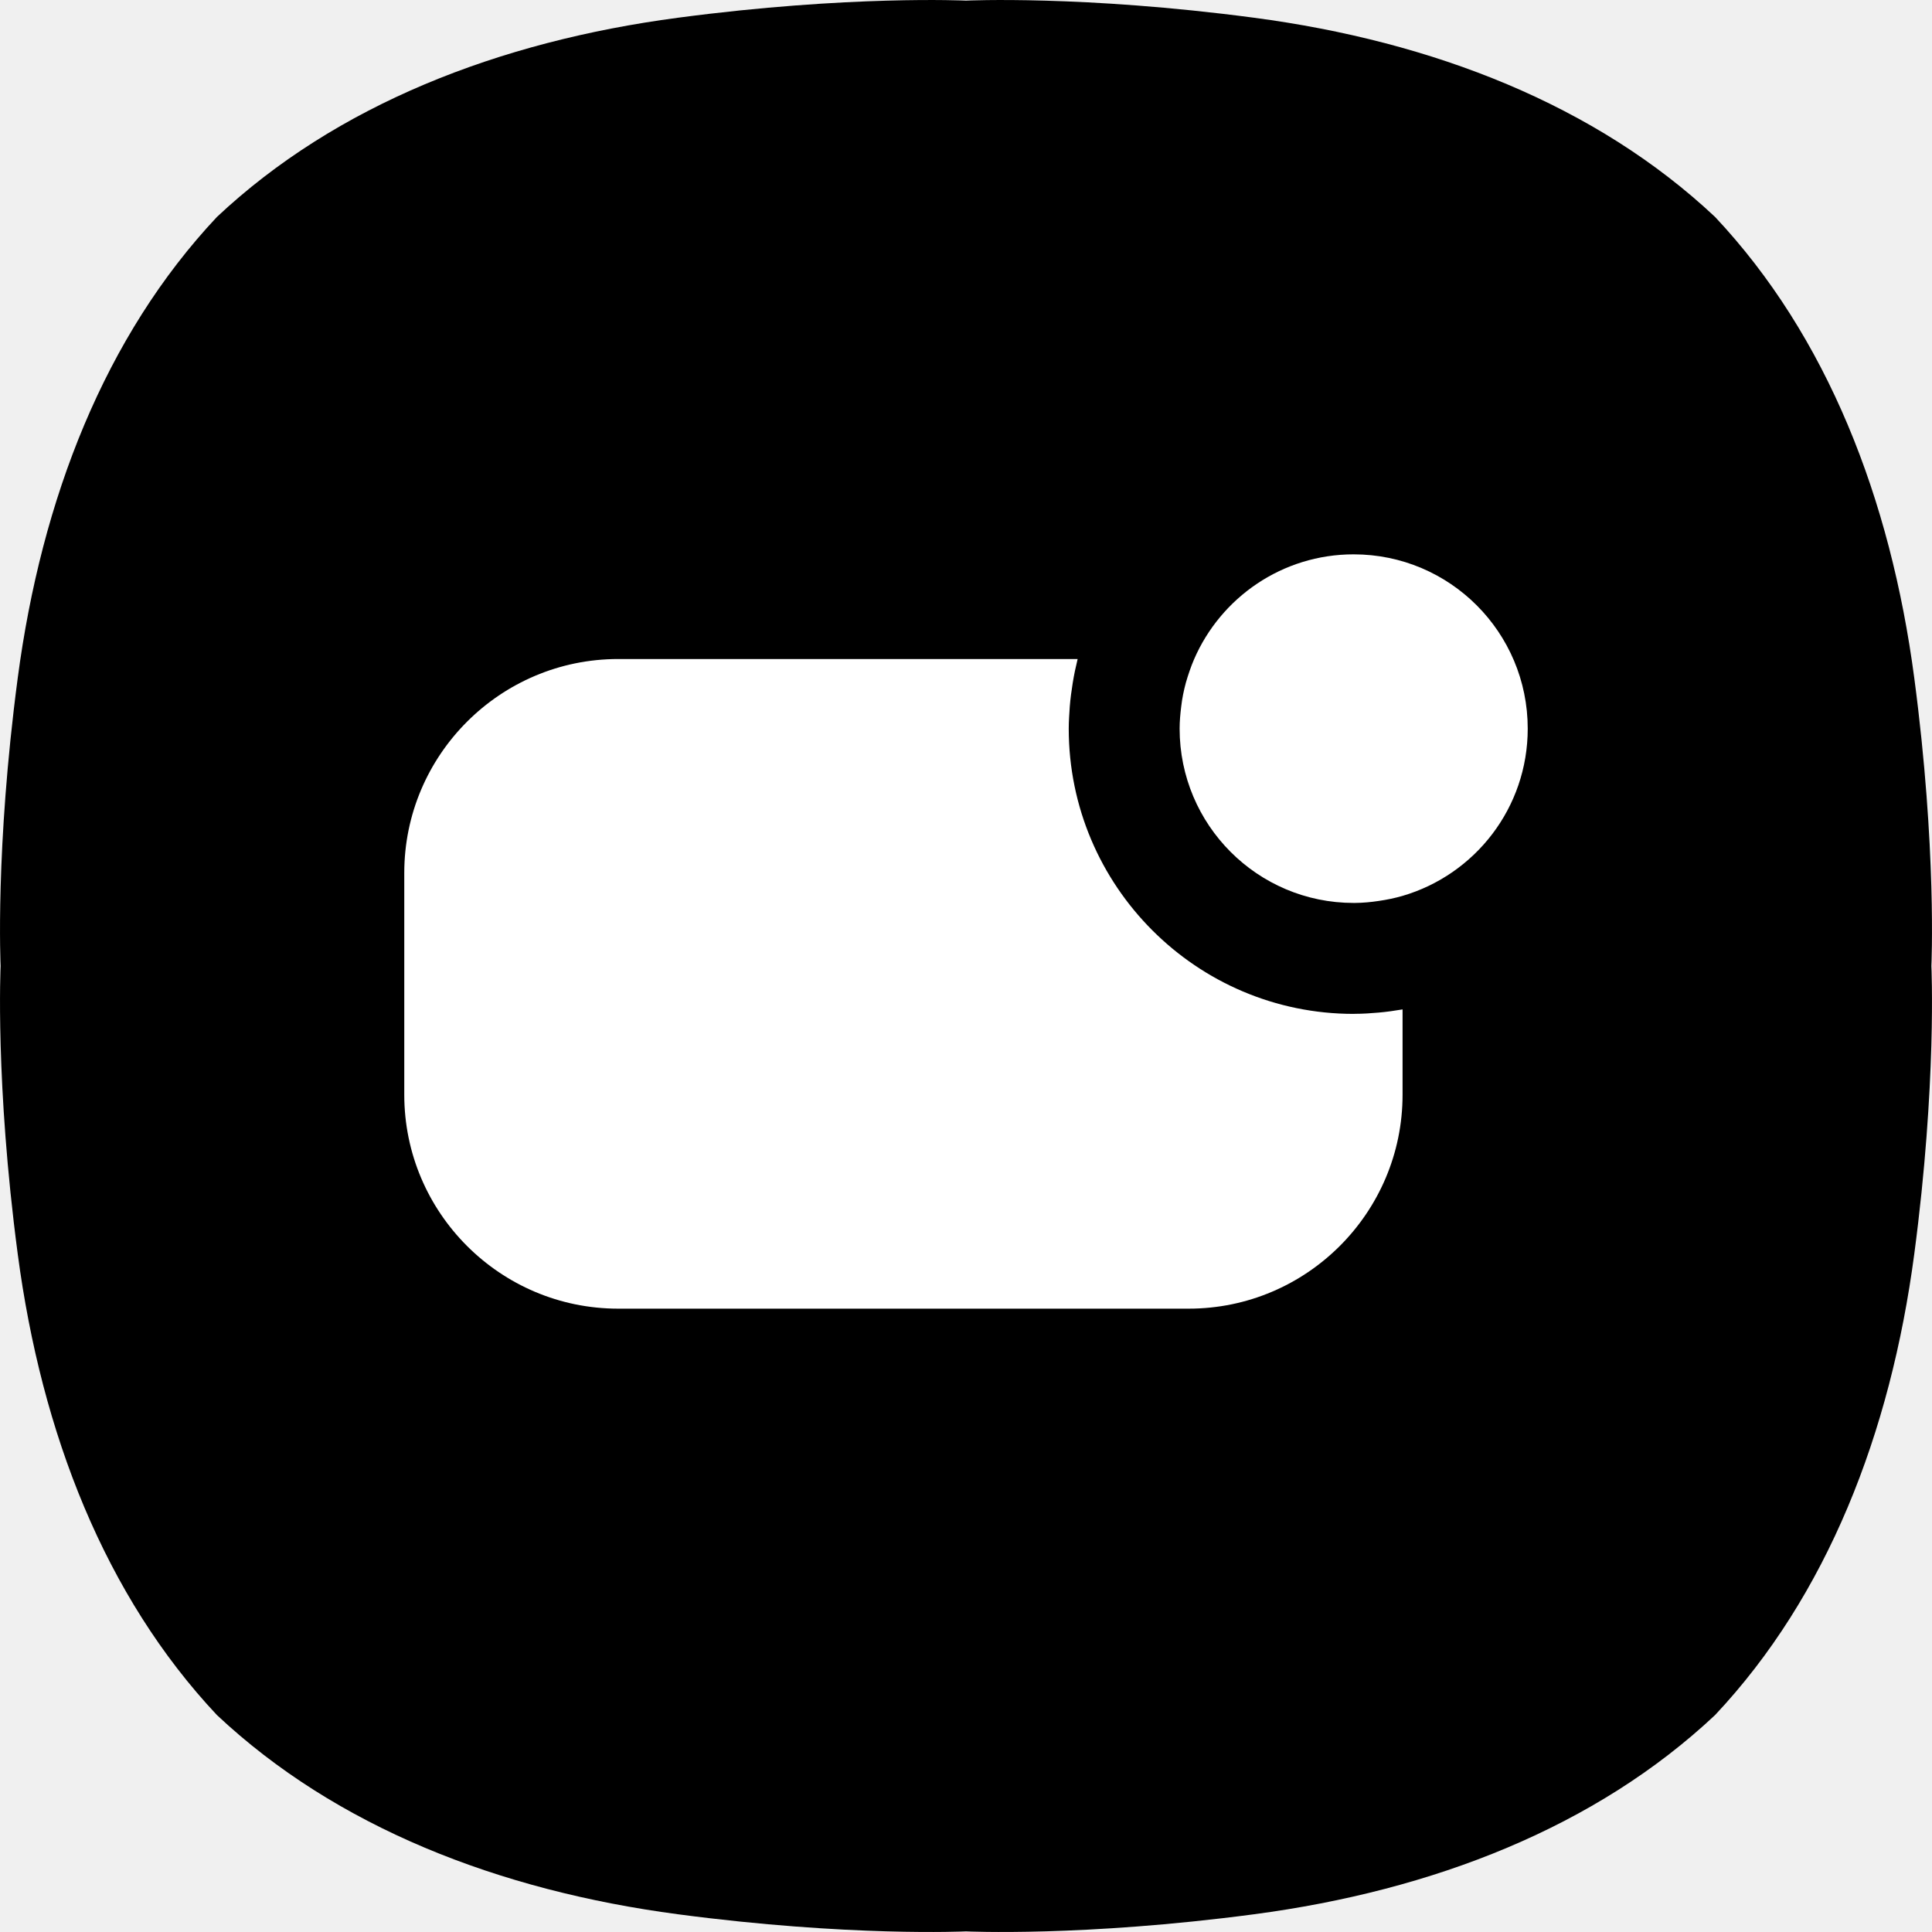
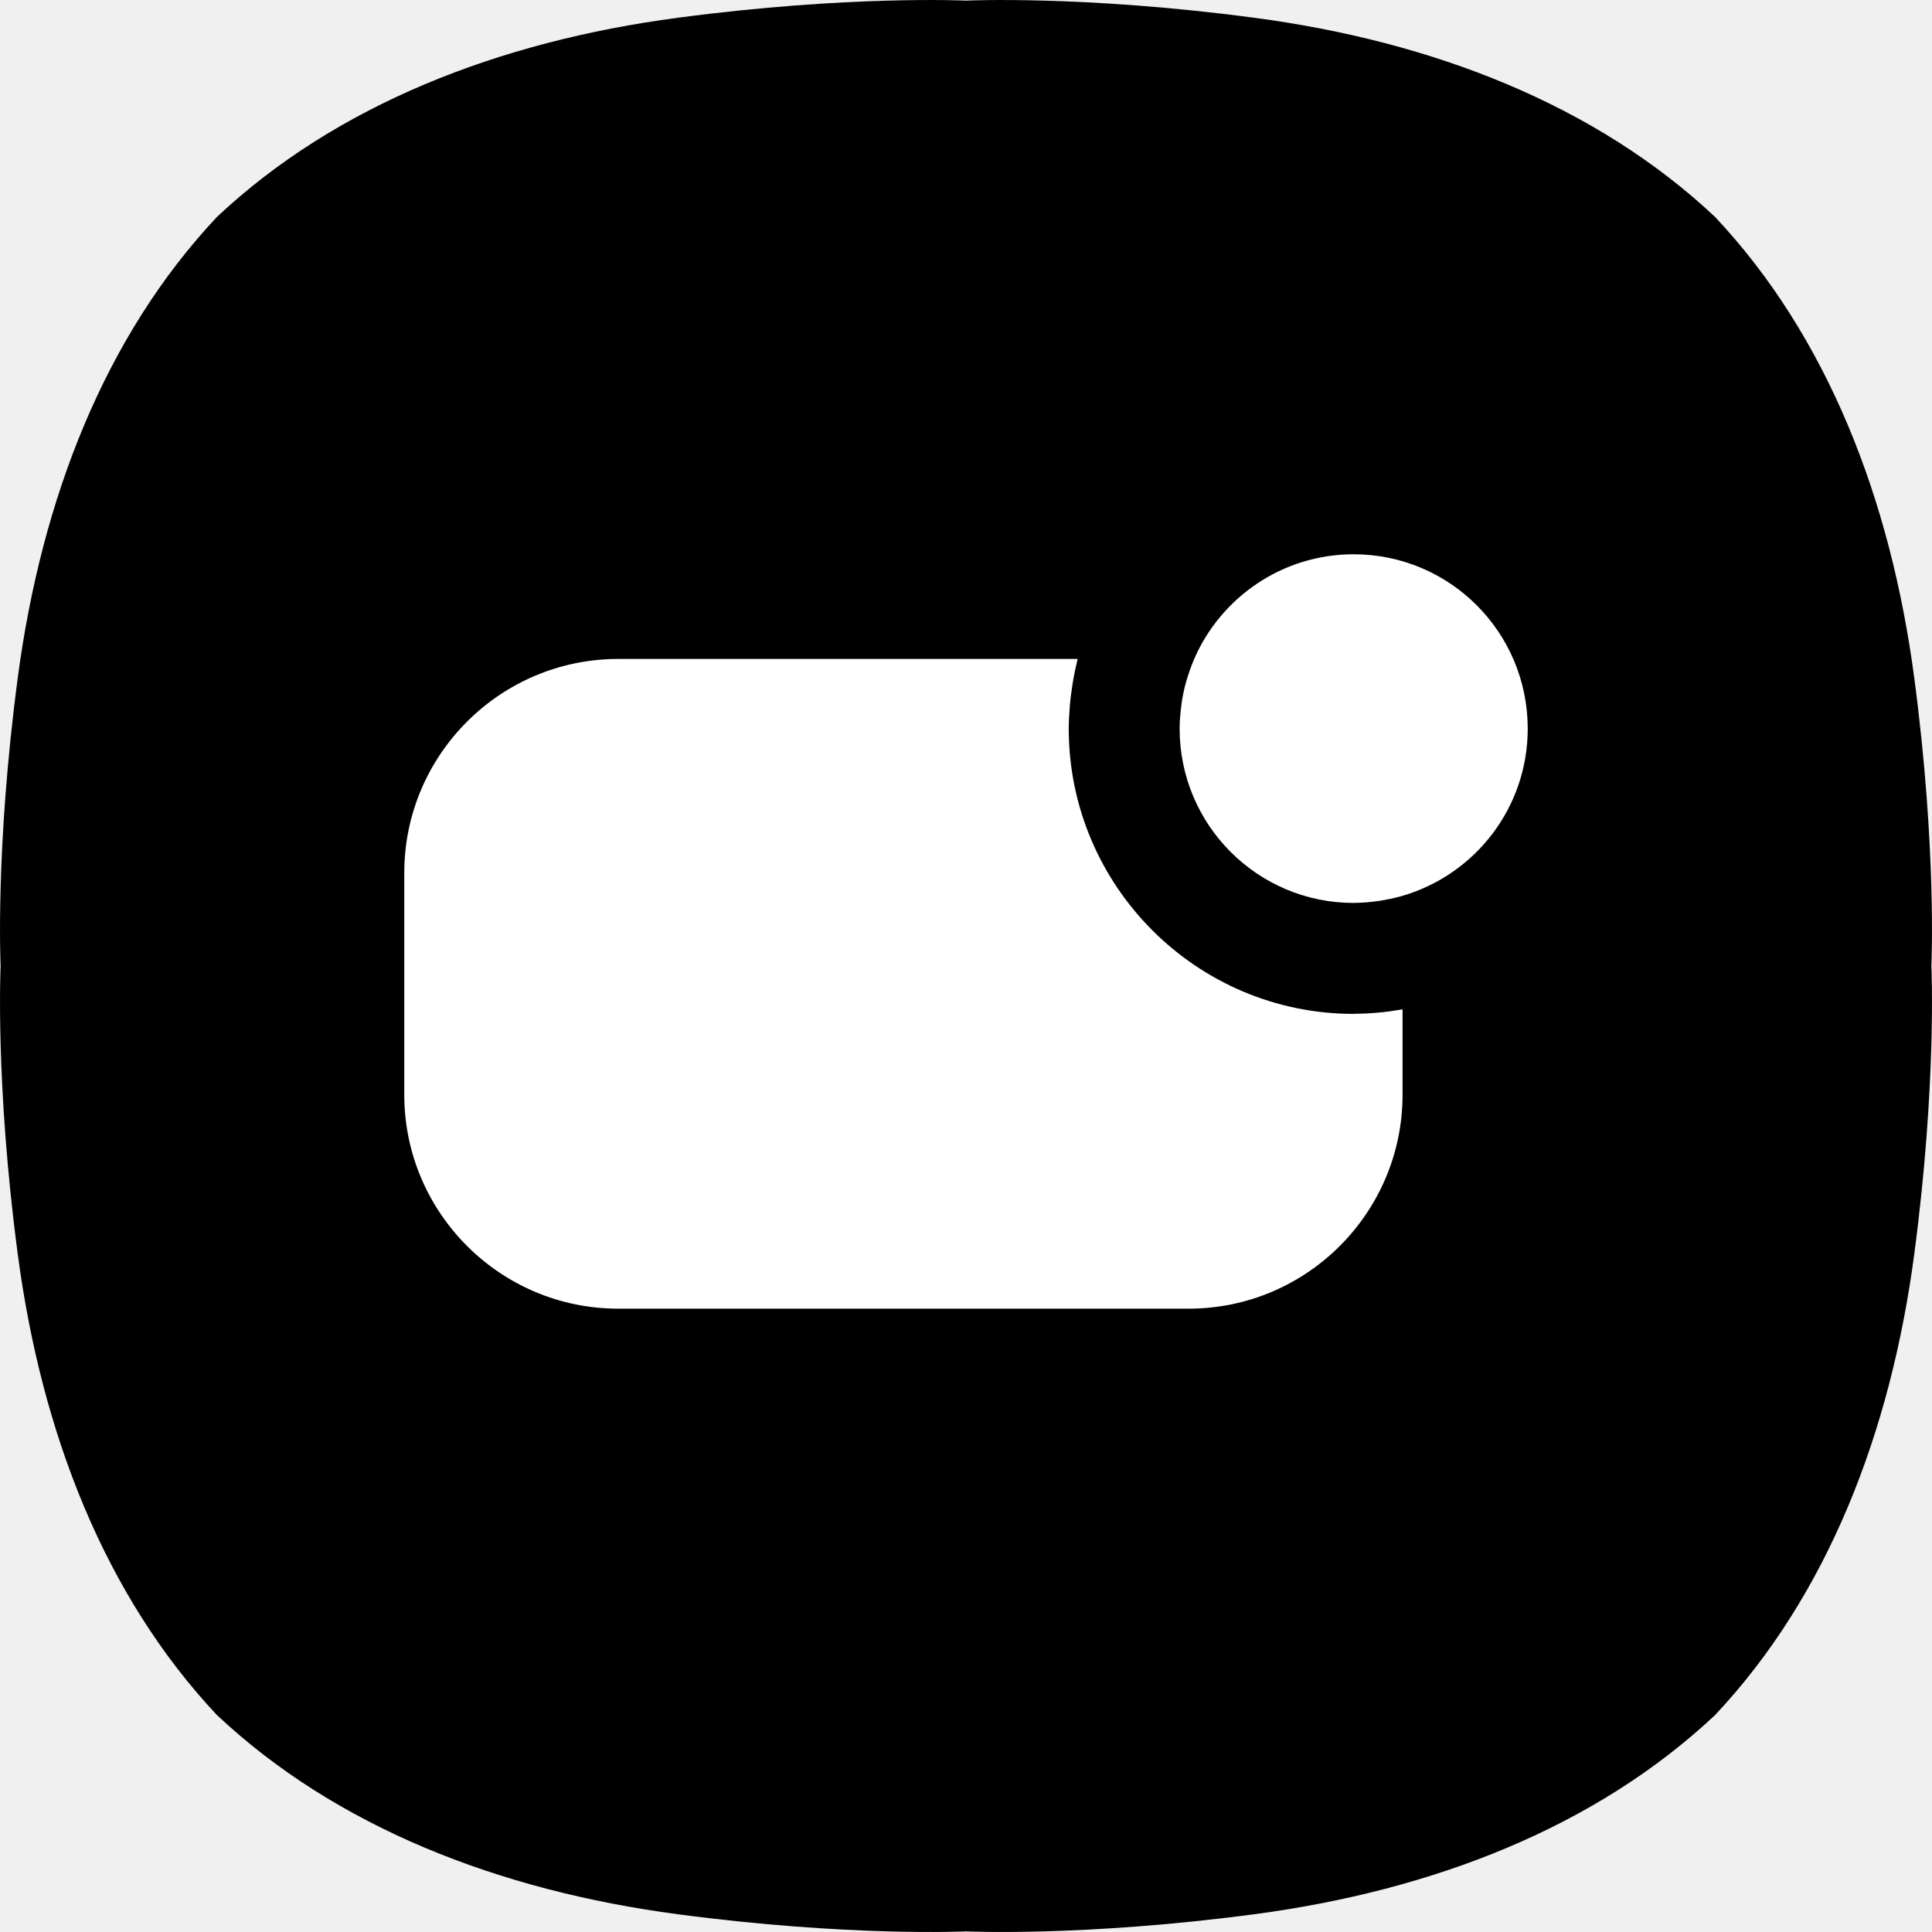
- <svg xmlns="http://www.w3.org/2000/svg" id="vector" width="28.0d" height="28.0d" viewBox="0 0 28.0 28.0">
-   <path fill="@color/sec_dashboard_notifications_color" d="M24.856,3.144C23.13,1.522 20.774,0.601 18.174,0.257C15.691,-0.072 14,0.009 14,0.009C14,0.009 12.309,-0.072 9.826,0.257C7.226,0.601 4.87,1.522 3.144,3.144C1.522,4.87 0.601,7.226 0.257,9.826C-0.072,12.309 0.009,14 0.009,14C0.009,14 -0.072,15.691 0.257,18.174C0.601,20.774 1.522,23.13 3.144,24.856C4.87,26.478 7.226,27.399 9.826,27.743C12.309,28.072 14,27.991 14,27.991C14,27.991 15.691,28.072 18.174,27.743C20.774,27.399 23.13,26.478 24.856,24.856C26.479,23.13 27.399,20.774 27.743,18.174C28.072,15.691 27.991,14 27.991,14C27.991,14 28.072,12.309 27.743,9.826C27.399,7.226 26.479,4.87 24.856,3.144Z" stroke="#00000000" stroke-width="1.0" fill-rule="evenodd" id="path_0" />
-   <path fill="#ffffffff" d="M15.618,9.551C15.59,9.665 15.566,9.778 15.547,9.896C15.529,10.009 15.513,10.124 15.504,10.239C15.497,10.347 15.489,10.452 15.489,10.56C15.489,12.84 17.341,14.694 19.618,14.694C19.625,14.694 19.631,14.693 19.637,14.693C19.754,14.693 19.869,14.685 19.982,14.675C20.099,14.665 20.213,14.648 20.327,14.629L20.327,14.629L20.327,15.866C20.327,17.576 18.936,18.966 17.227,18.966L17.227,18.966L8.959,18.966C7.25,18.966 5.859,17.576 5.859,15.866L5.859,15.866L5.859,12.651C5.859,10.942 7.25,9.551 8.959,9.551L8.959,9.551ZM19.618,8.034C21.013,8.034 22.141,9.165 22.141,10.56C22.141,11.709 21.376,12.677 20.326,12.984C20.215,13.016 20.1,13.04 19.982,13.057C19.87,13.074 19.755,13.085 19.638,13.086C19.631,13.086 19.625,13.086 19.618,13.086C18.225,13.086 17.096,11.955 17.096,10.56C17.096,10.451 17.106,10.346 17.119,10.24C17.132,10.123 17.156,10.008 17.186,9.896C17.22,9.779 17.258,9.665 17.305,9.556C17.692,8.661 18.582,8.034 19.618,8.034Z" stroke="#00000000" stroke-width="1.0" fill-rule="nonzero" id="path_1" />
+ <svg xmlns="http://www.w3.org/2000/svg" width="28" height="28" viewBox="0 0 28 28" fill="none">
+   <g clip-path="url(#clip0_1_7957)">
+     <path d="M24.856 3.144C23.13 1.522 20.774 0.601 18.174 0.257C15.691 -0.072 14 0.009 14 0.009C14 0.009 12.309 -0.072 9.826 0.257C7.226 0.601 4.87 1.522 3.144 3.144C1.522 4.87 0.601 7.226 0.257 9.826C-0.072 12.309 0.009 14 0.009 14C0.009 14 -0.072 15.691 0.257 18.174C0.601 20.774 1.522 23.13 3.144 24.856C4.87 26.478 7.226 27.399 9.826 27.743C12.309 28.072 14 27.991 14 27.991C14 27.991 15.691 28.072 18.174 27.743C20.774 27.399 23.13 26.478 24.856 24.856C26.479 23.13 27.399 20.774 27.743 18.174C28.072 15.691 27.991 14 27.991 14C27.991 14 28.072 12.309 27.743 9.826C27.399 7.226 26.479 4.87 24.856 3.144Z" fill="black" />
+     <path d="M15.618 9.55C15.59 9.664 15.566 9.778 15.547 9.895C15.529 10.009 15.513 10.123 15.504 10.239C15.497 10.346 15.489 10.452 15.489 10.56C15.489 12.839 17.341 14.694 19.618 14.694C19.625 14.694 19.631 14.692 19.637 14.692C19.754 14.692 19.869 14.685 19.982 14.675C20.099 14.665 20.213 14.647 20.327 14.628V15.865C20.327 17.576 18.936 18.966 17.227 18.966H8.959C7.25 18.966 5.859 17.576 5.859 15.865V12.651C5.859 10.941 7.25 9.55 8.959 9.55H15.618ZM19.618 8.033C21.013 8.033 22.141 9.164 22.141 10.56C22.141 11.708 21.376 12.676 20.326 12.983C20.215 13.015 20.1 13.039 19.982 13.057C19.87 13.073 19.755 13.084 19.638 13.085C19.631 13.085 19.625 13.086 19.618 13.086C18.225 13.086 17.096 11.955 17.096 10.56C17.096 10.45 17.106 10.345 17.119 10.24C17.132 10.122 17.156 10.008 17.186 9.895C17.22 9.779 17.258 9.665 17.305 9.555C17.692 8.66 18.582 8.033 19.618 8.033Z" fill="white" />
+   </g>
+   <defs>
+     <clipPath id="clip0_1_7957">
+       <rect width="28" height="28" fill="white" />
+     </clipPath>
+   </defs>
</svg>
